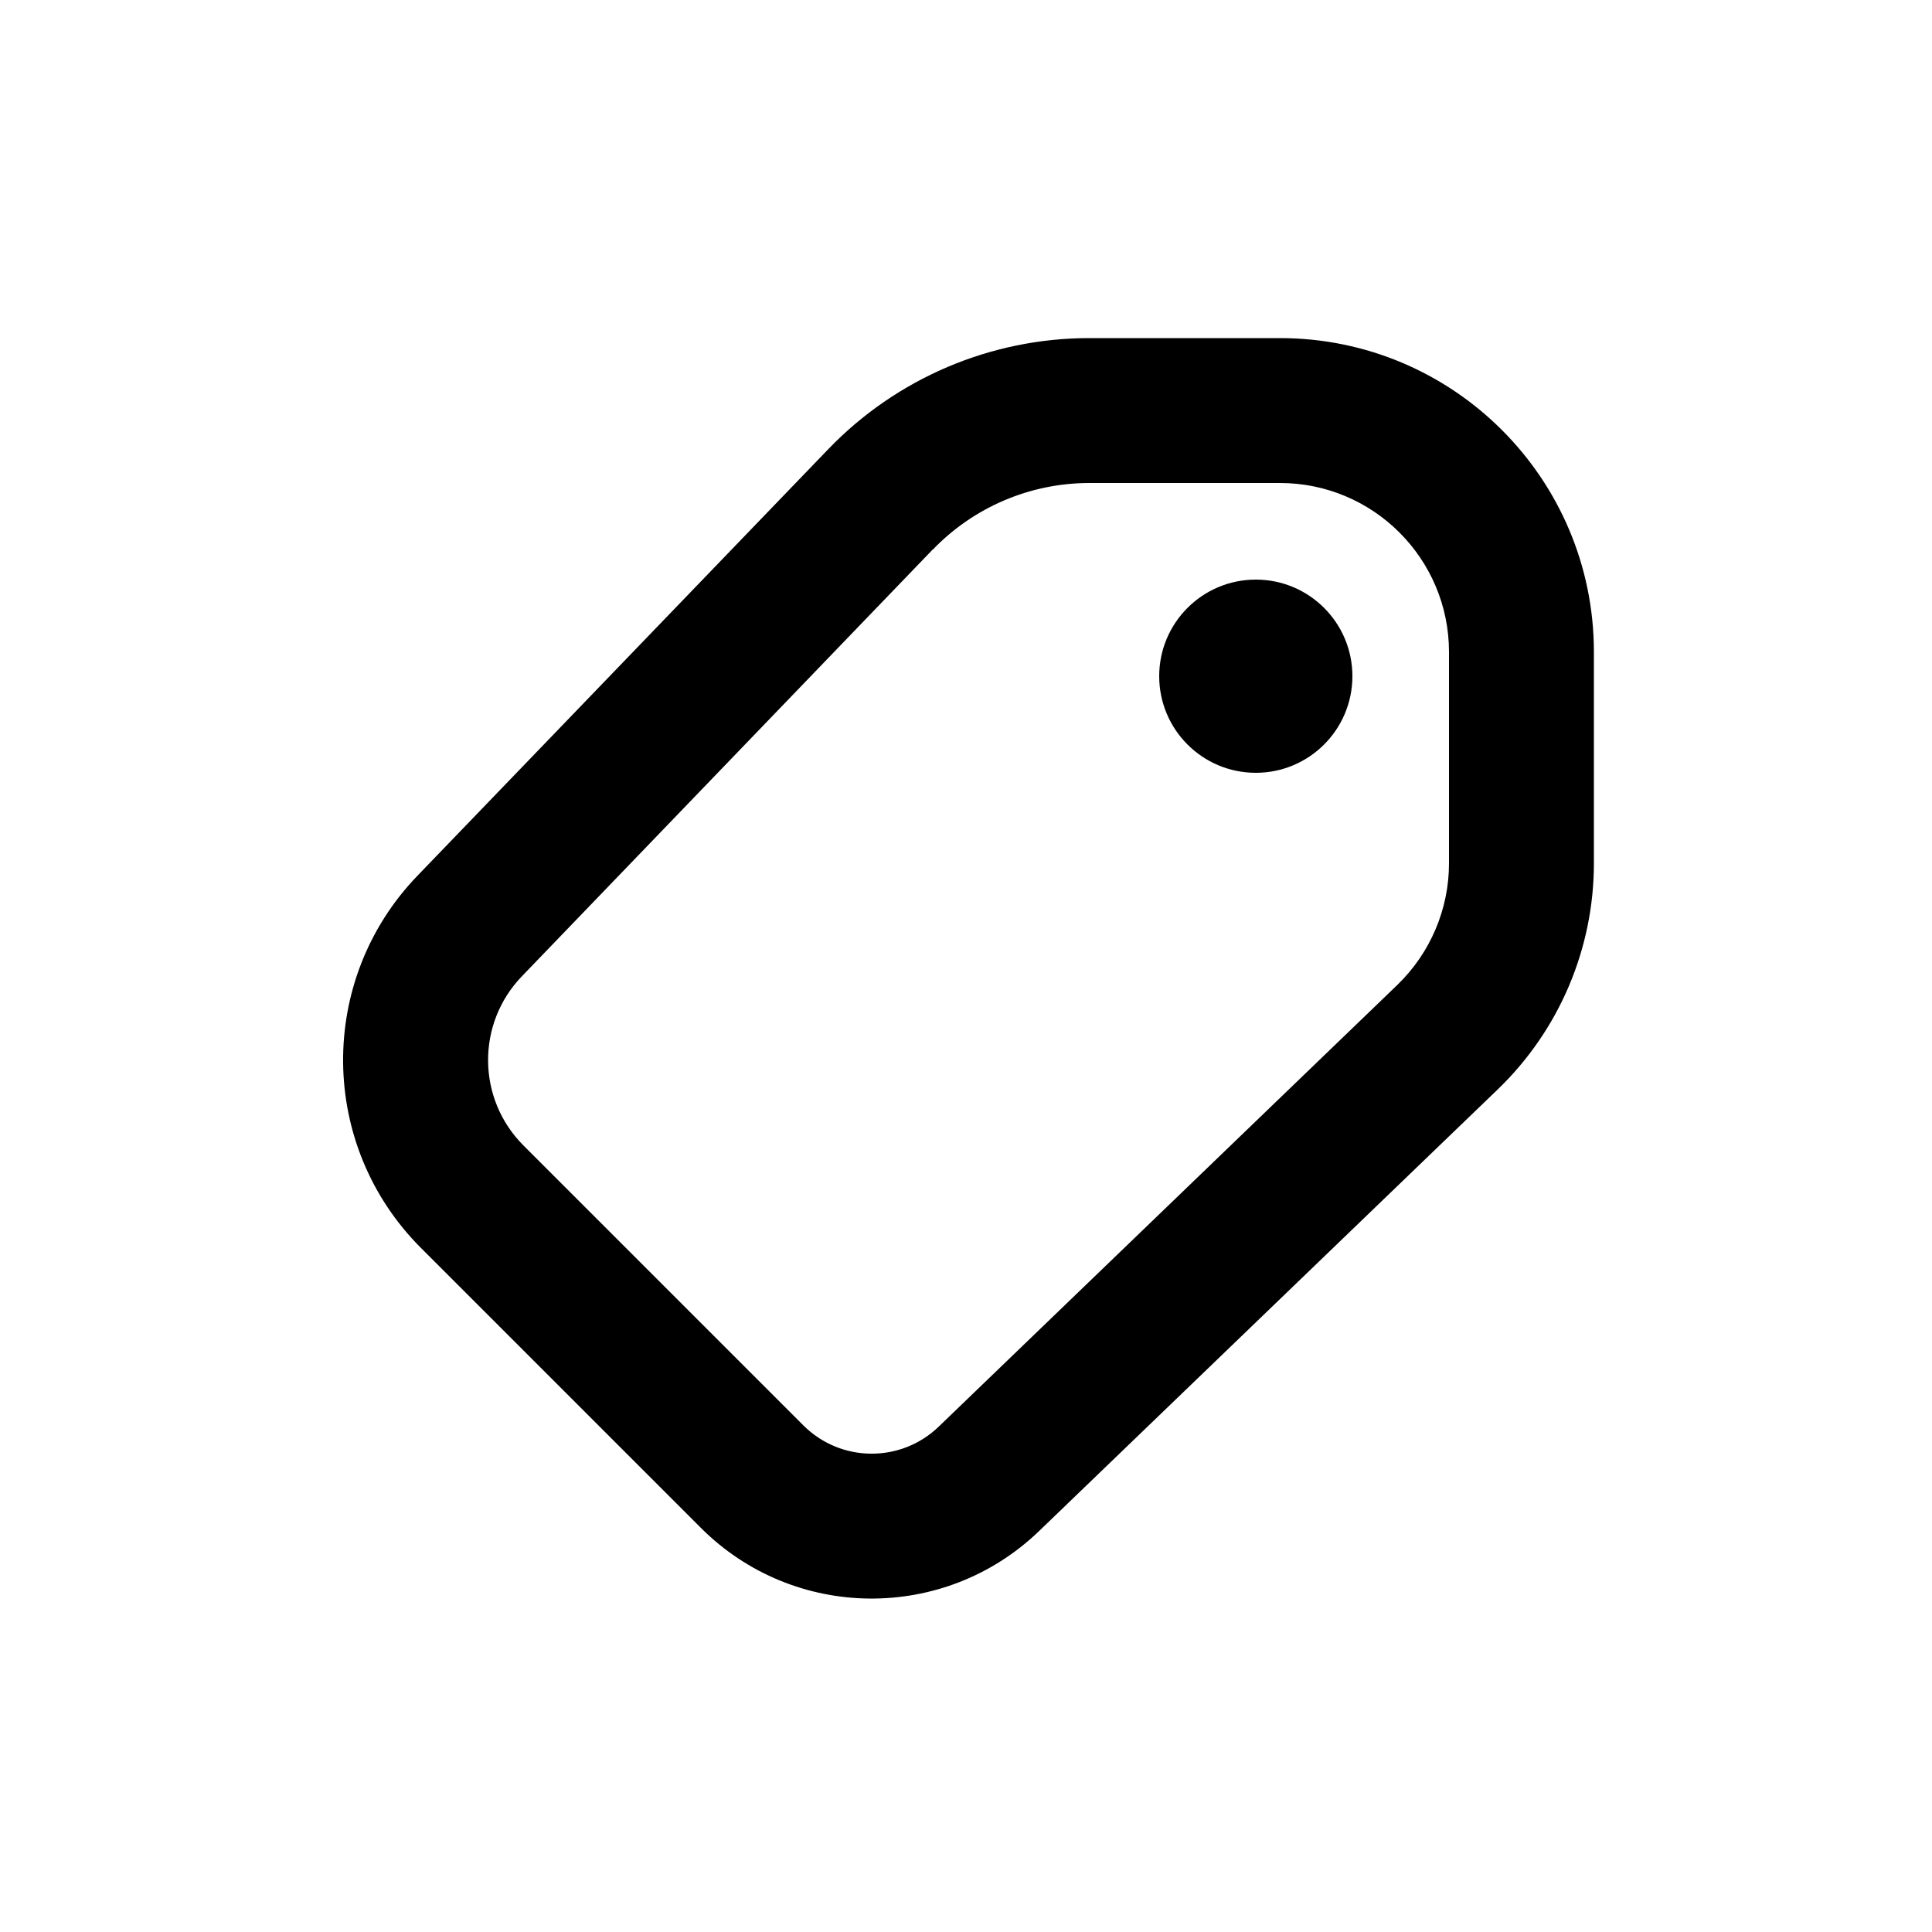
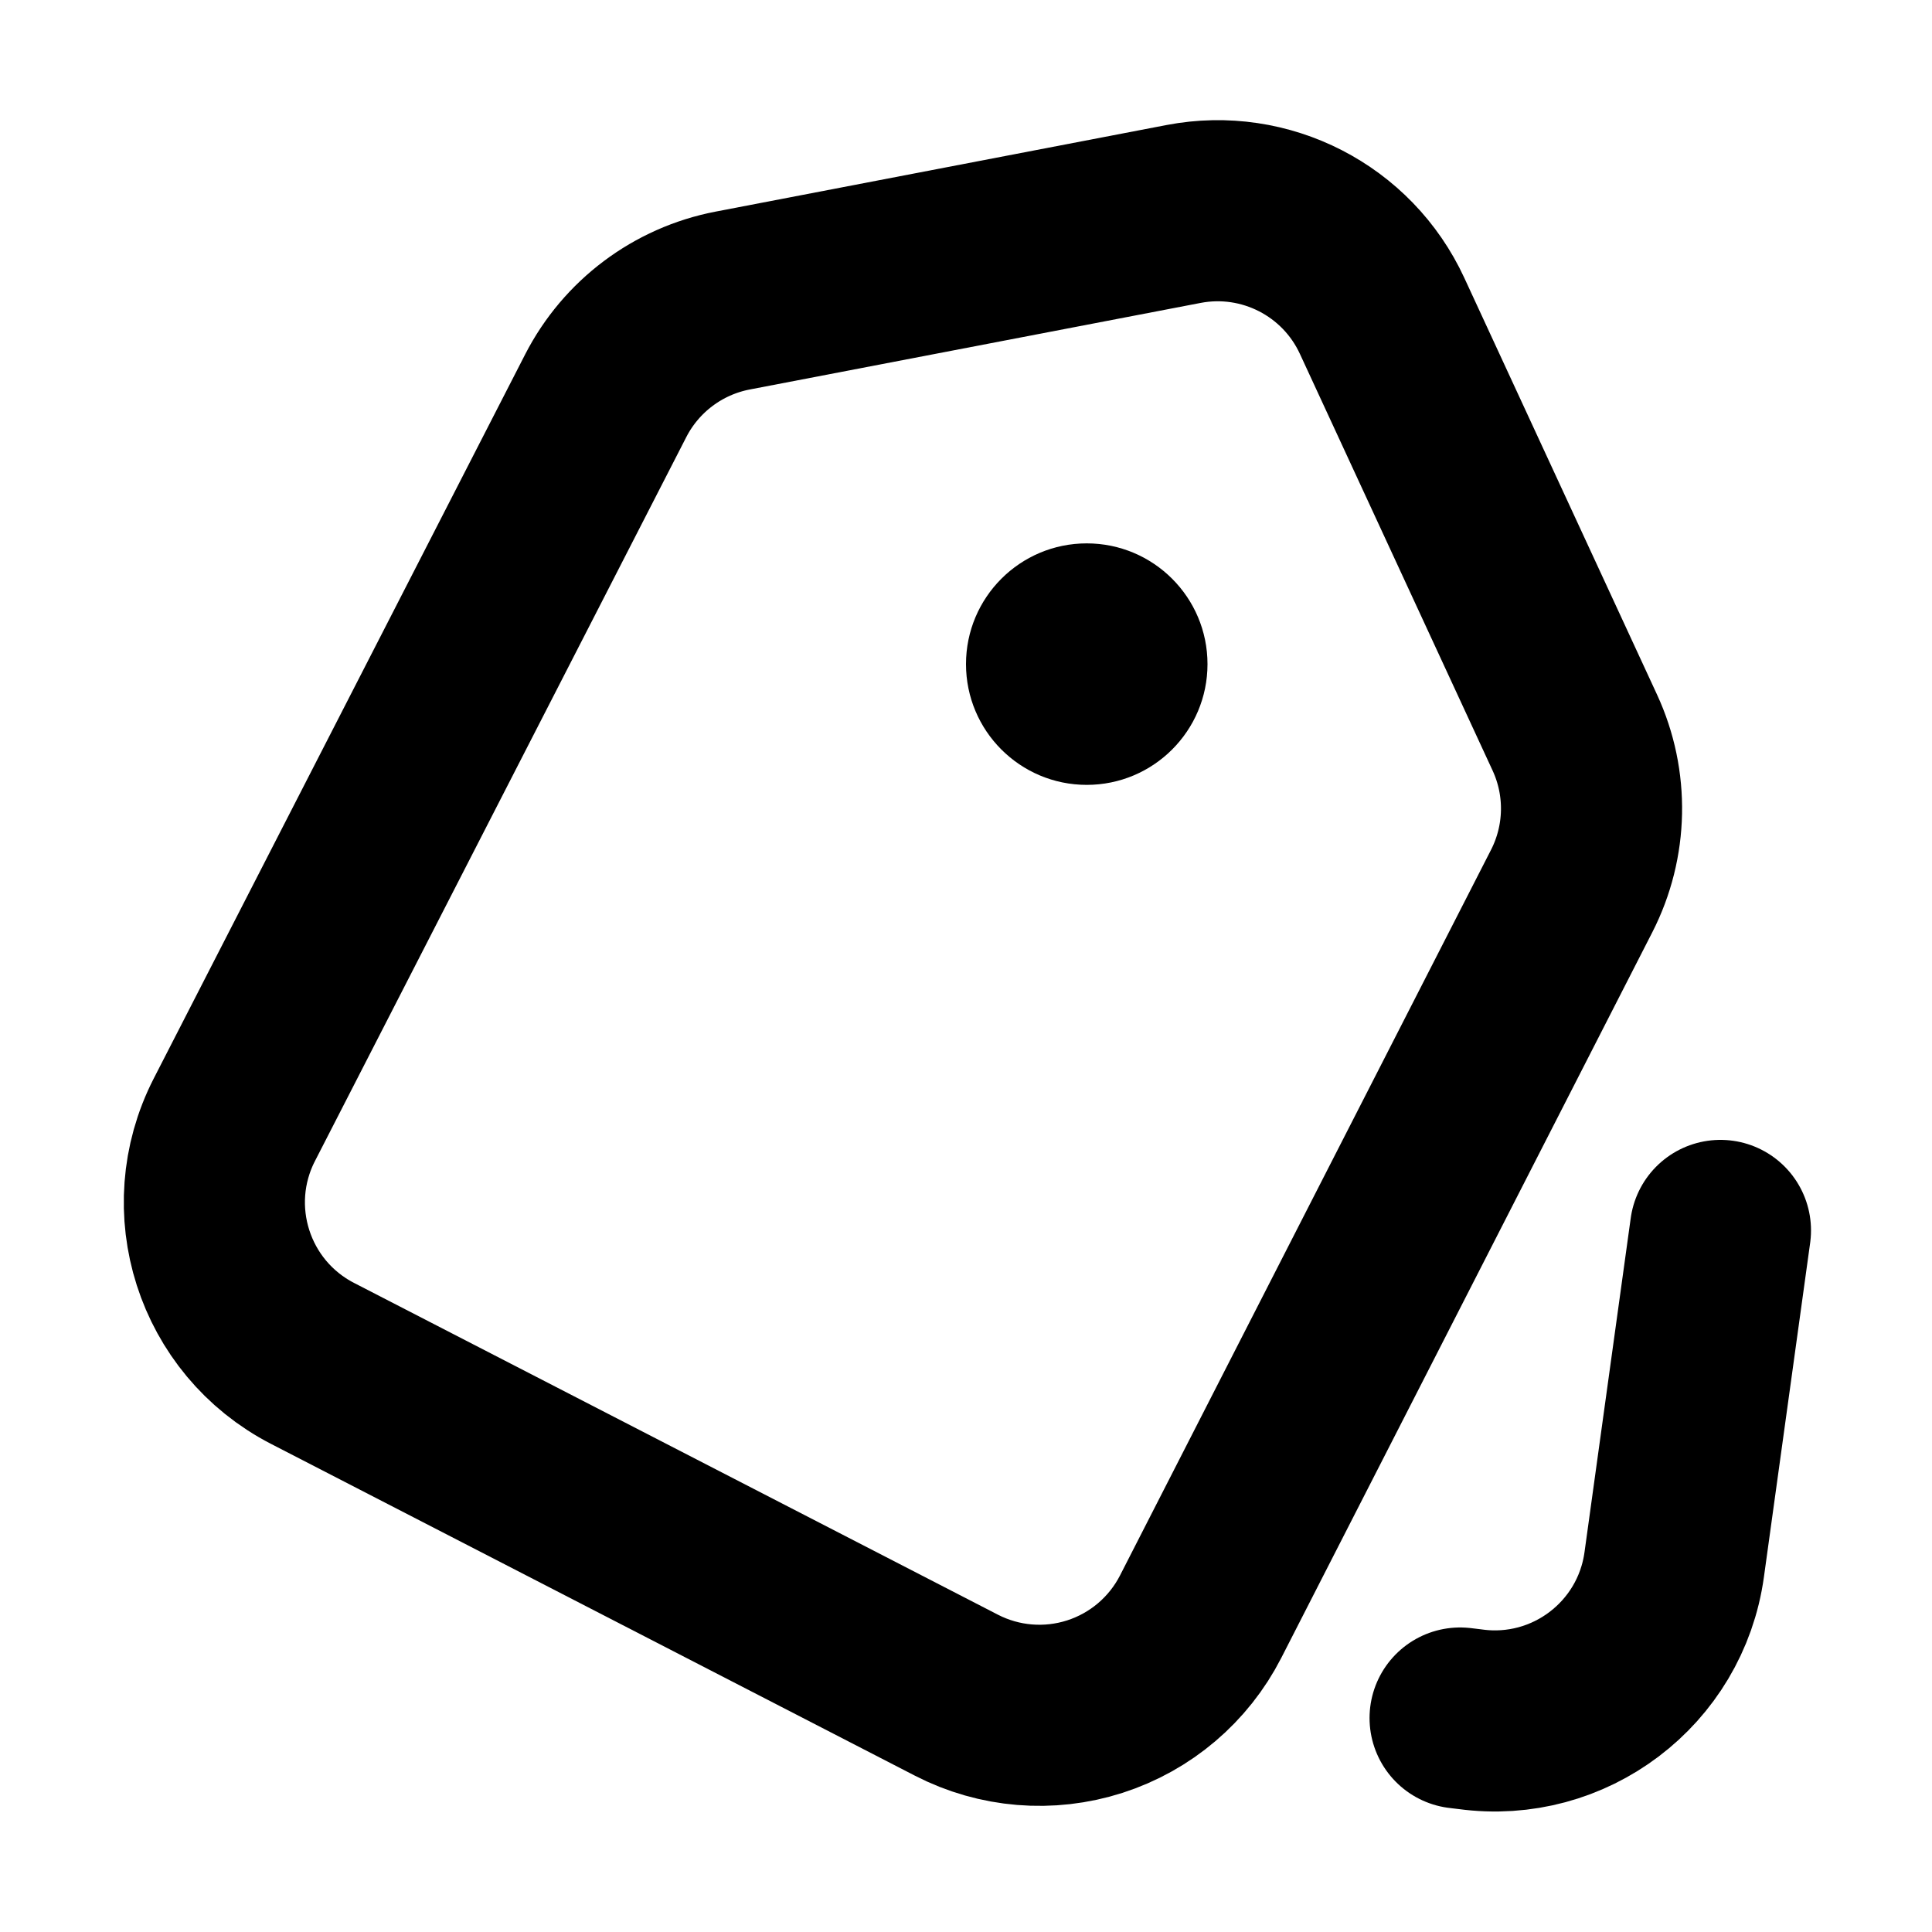
- <svg xmlns="http://www.w3.org/2000/svg" viewBox="0 0 20 20">
-   <path d="M13 8a1 1 0 1 0 0-2 1 1 0 0 0 0 2Z" />
-   <path fill-rule="evenodd" d="M11.276 3.5a3.75 3.75 0 0 0-2.701 1.149l-4.254 4.417a2.75 2.75 0 0 0 .036 3.852l2.898 2.898a2.5 2.5 0 0 0 3.502.033l4.747-4.571a3.25 3.25 0 0 0 .996-2.341v-2.187a3.25 3.25 0 0 0-3.25-3.25h-1.974Zm-1.62 2.19a2.25 2.25 0 0 1 1.62-.69h1.974c.966 0 1.75.784 1.75 1.75v2.187c0 .475-.194.93-.536 1.26l-4.747 4.572a1 1 0 0 1-1.401-.014l-2.898-2.898a1.25 1.25 0 0 1-.016-1.75l4.253-4.418Z" />
+ <svg xmlns="http://www.w3.org/2000/svg" viewBox="0 0 16 16" fill="none" stroke="#000" stroke-width="1.5" stroke-linecap="round" stroke-linejoin="round">
+   <path d="m13.042 6.067-1.596-3.451a1.5 1.5 0 0 0-1.644-.844l-3.734.717a1.5 1.5 0 0 0-1.052.789l-3.075 5.995a1.5 1.5 0 0 0 .647 2.018l5.333 2.748a1.5 1.5 0 0 0 2.022-.65l3.073-6.01a1.5 1.5 0 0 0 .026-1.312" />
+   <circle cx="9" cy="5.5" r="1" fill="#000" stroke="none" />
+   <path d="m14.248 10.19-.383 2.768a1.5 1.5 0 0 1-1.69 1.28l-.083-.01" />
</svg>
